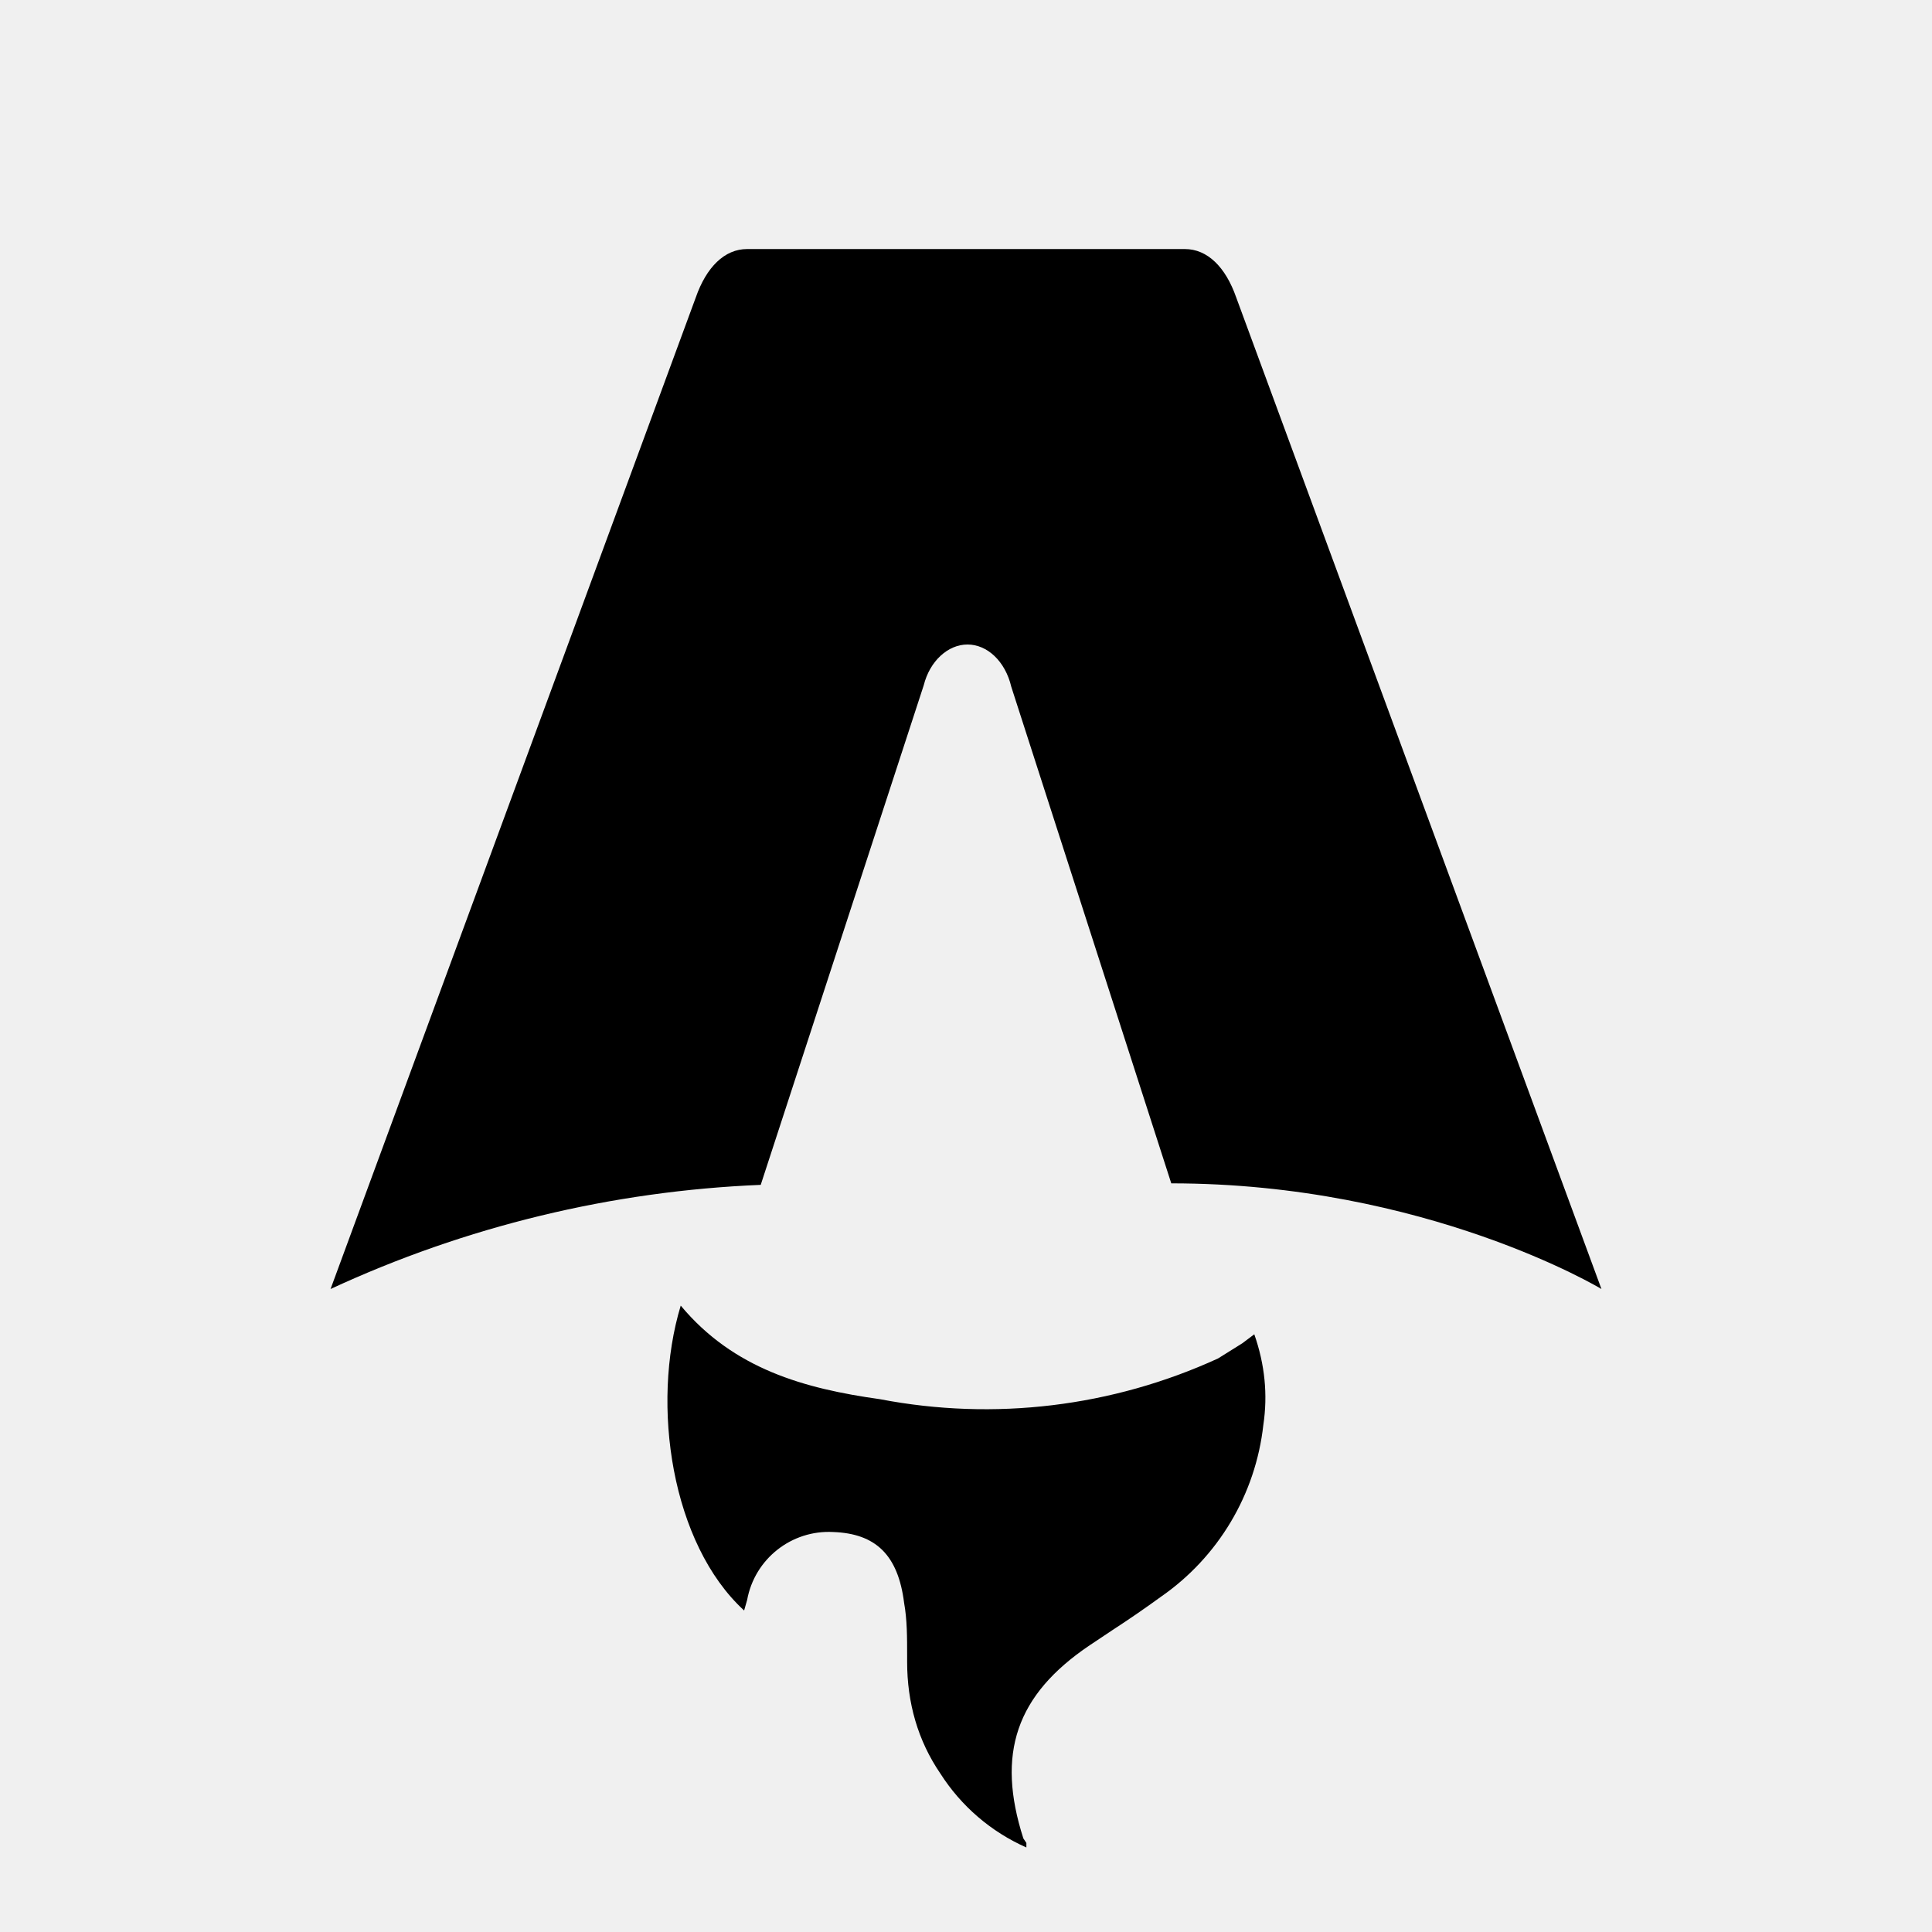
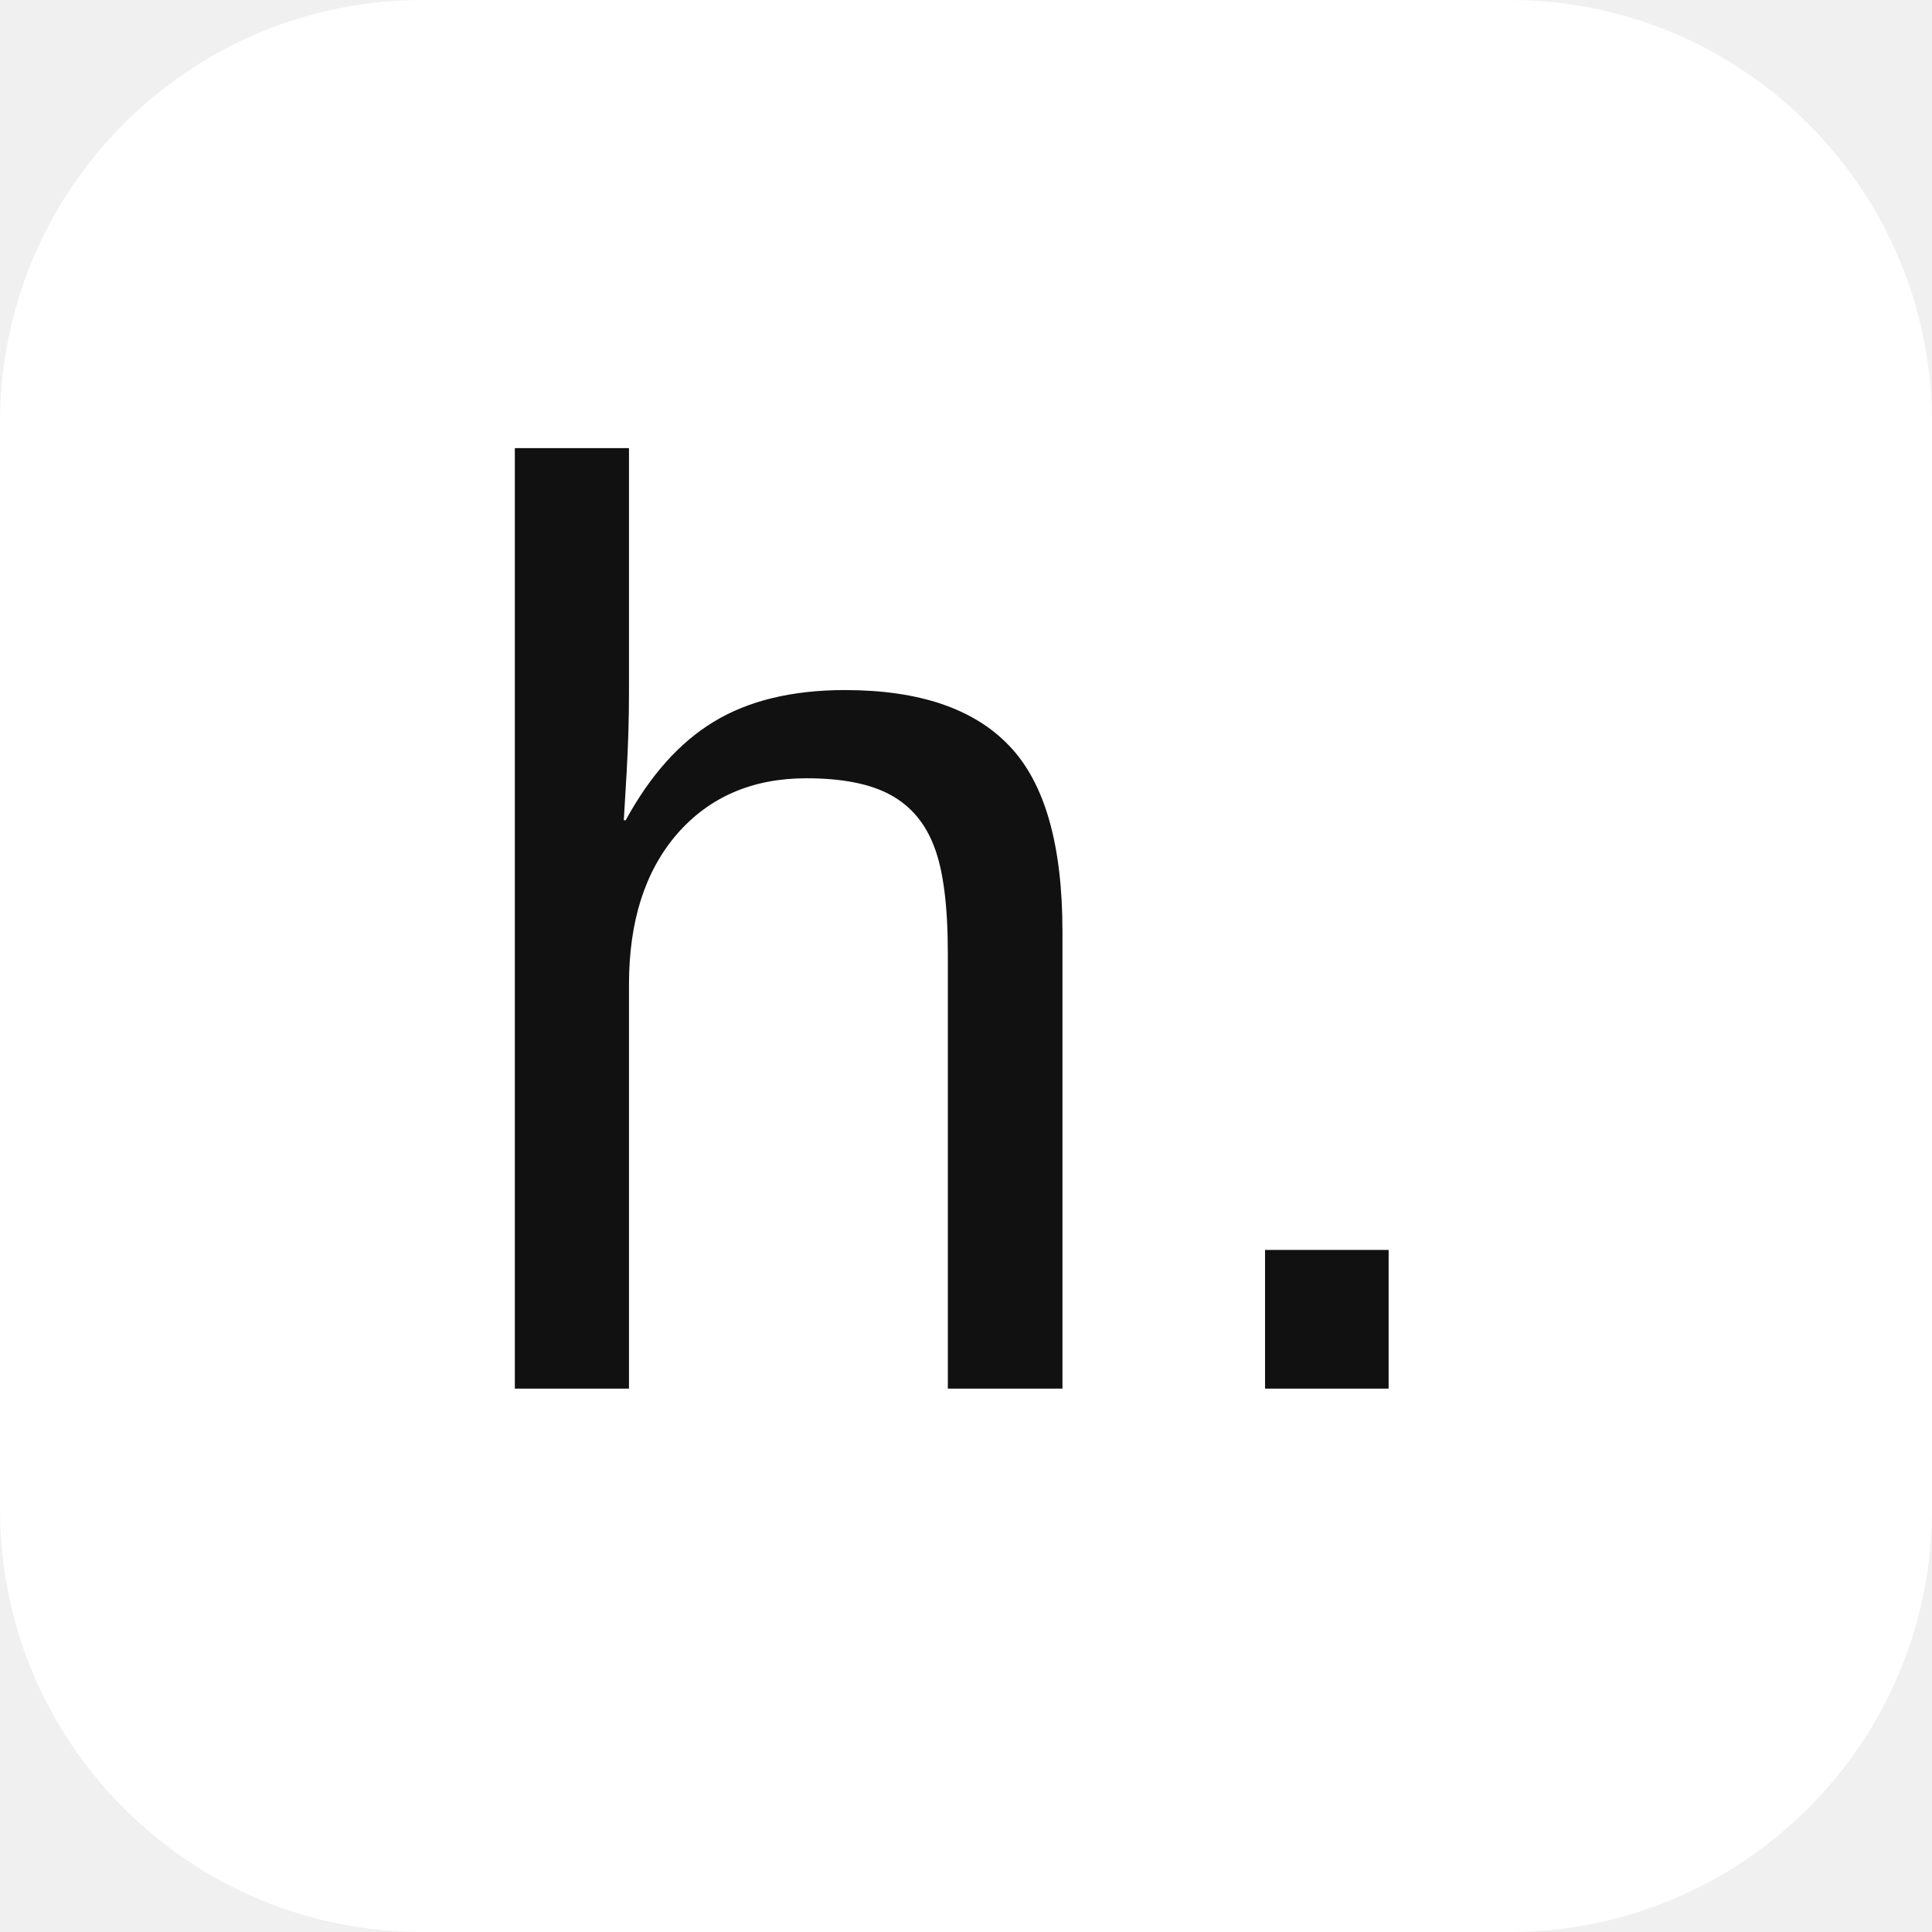
- <svg xmlns="http://www.w3.org/2000/svg" fill="none" viewBox="0 0 128 128">
-   <path d="M50.4 78.5a75.1 75.1 0 0 0-28.5 6.9l24.2-65.7c.7-2 1.9-3.2 3.4-3.2h29c1.5 0 2.7 1.2 3.4 3.2l24.2 65.7s-11.6-7-28.5-7L67 45.5c-.4-1.7-1.6-2.8-2.9-2.8-1.3 0-2.5 1.1-2.9 2.7L50.4 78.5Zm-1.1 28.2Zm-4.2-20.2c-2 6.6-.6 15.8 4.2 20.2a17.5 17.5 0 0 1 .2-.7 5.5 5.5 0 0 1 5.7-4.5c2.8.1 4.3 1.5 4.7 4.7.2 1.1.2 2.3.2 3.5v.4c0 2.7.7 5.2 2.2 7.4a13 13 0 0 0 5.7 4.9v-.3l-.2-.3c-1.8-5.6-.5-9.5 4.4-12.8l1.5-1a73 73 0 0 0 3.2-2.2 16 16 0 0 0 6.8-11.4c.3-2 .1-4-.6-6l-.8.6-1.6 1a37 37 0 0 1-22.4 2.7c-5-.7-9.7-2-13.2-6.2Z" />
-   <style>
-         path { fill: #000; }
-         @media (prefers-color-scheme: dark) {
-             path { fill: #FFF; }
-         }
-     </style>
+ <svg xmlns="http://www.w3.org/2000/svg" viewBox="0 0 64 64">
+   <rect width="64" height="64" rx="14" fill="#ffffff" />
+   <text x="32" y="46" text-anchor="middle" font-family="Trebuchet MS, Arial, sans-serif" font-size="43" font-weight="500" fill="#111111">h.</text>
</svg>
